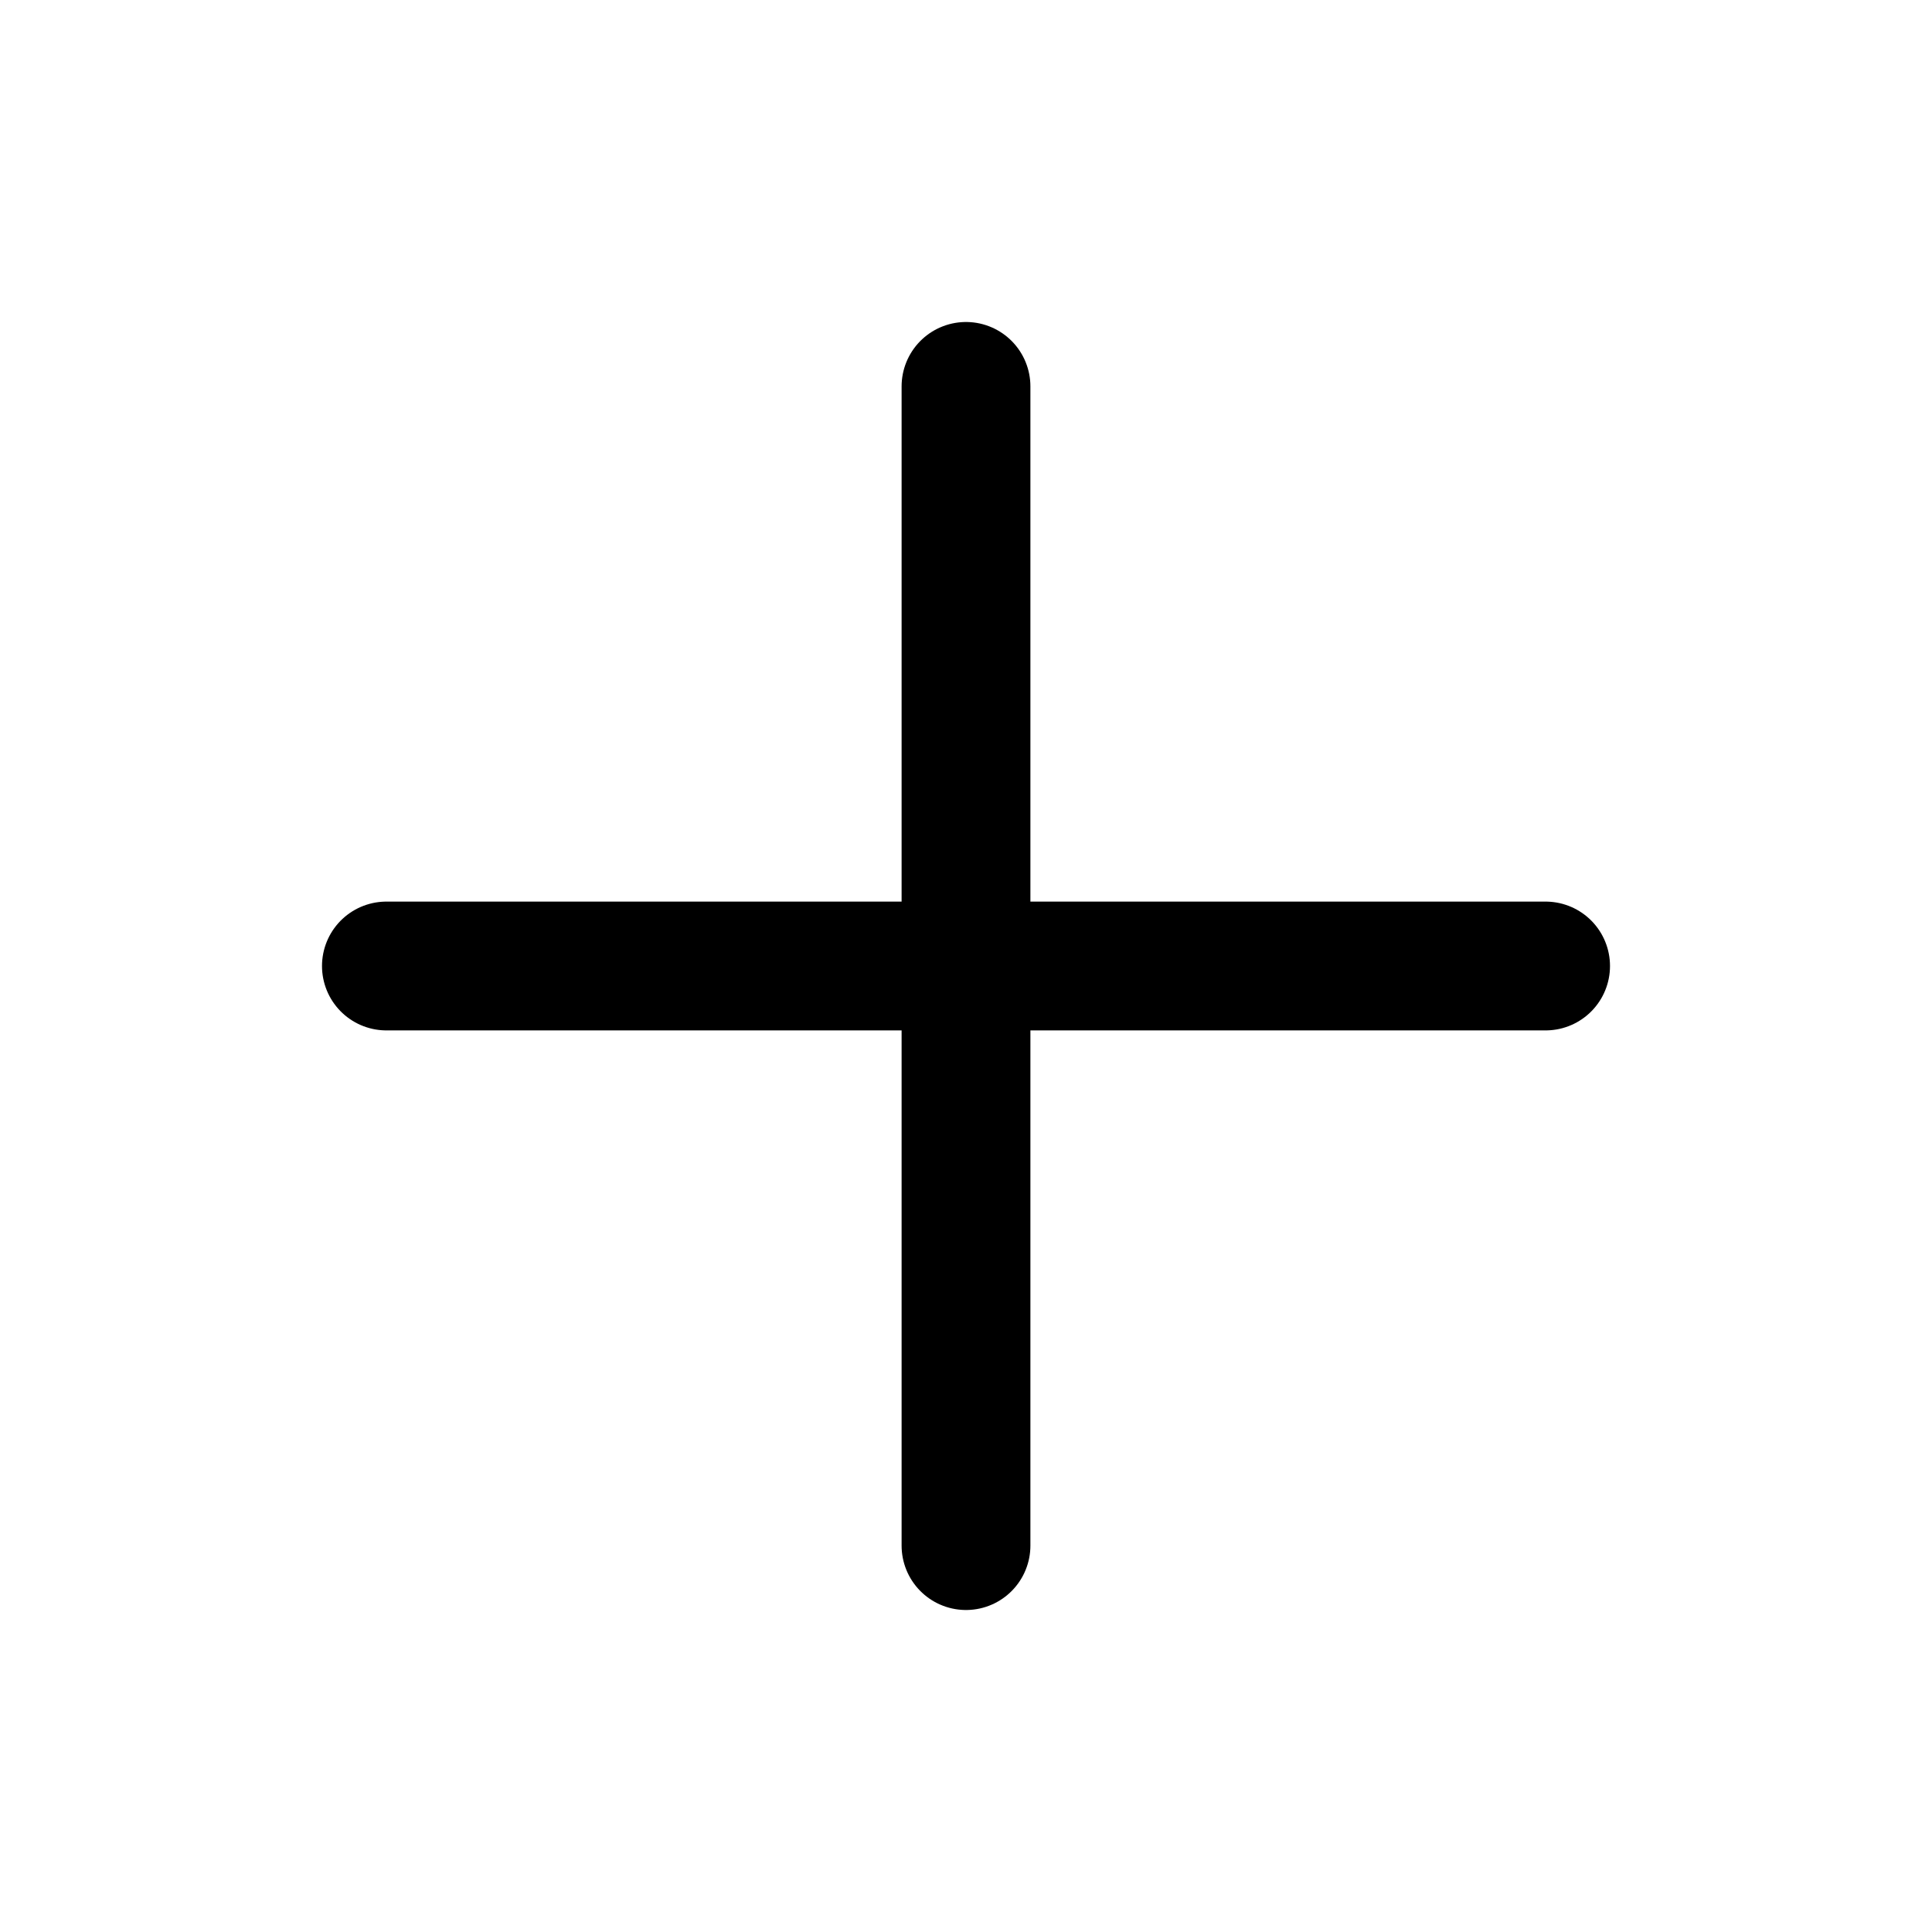
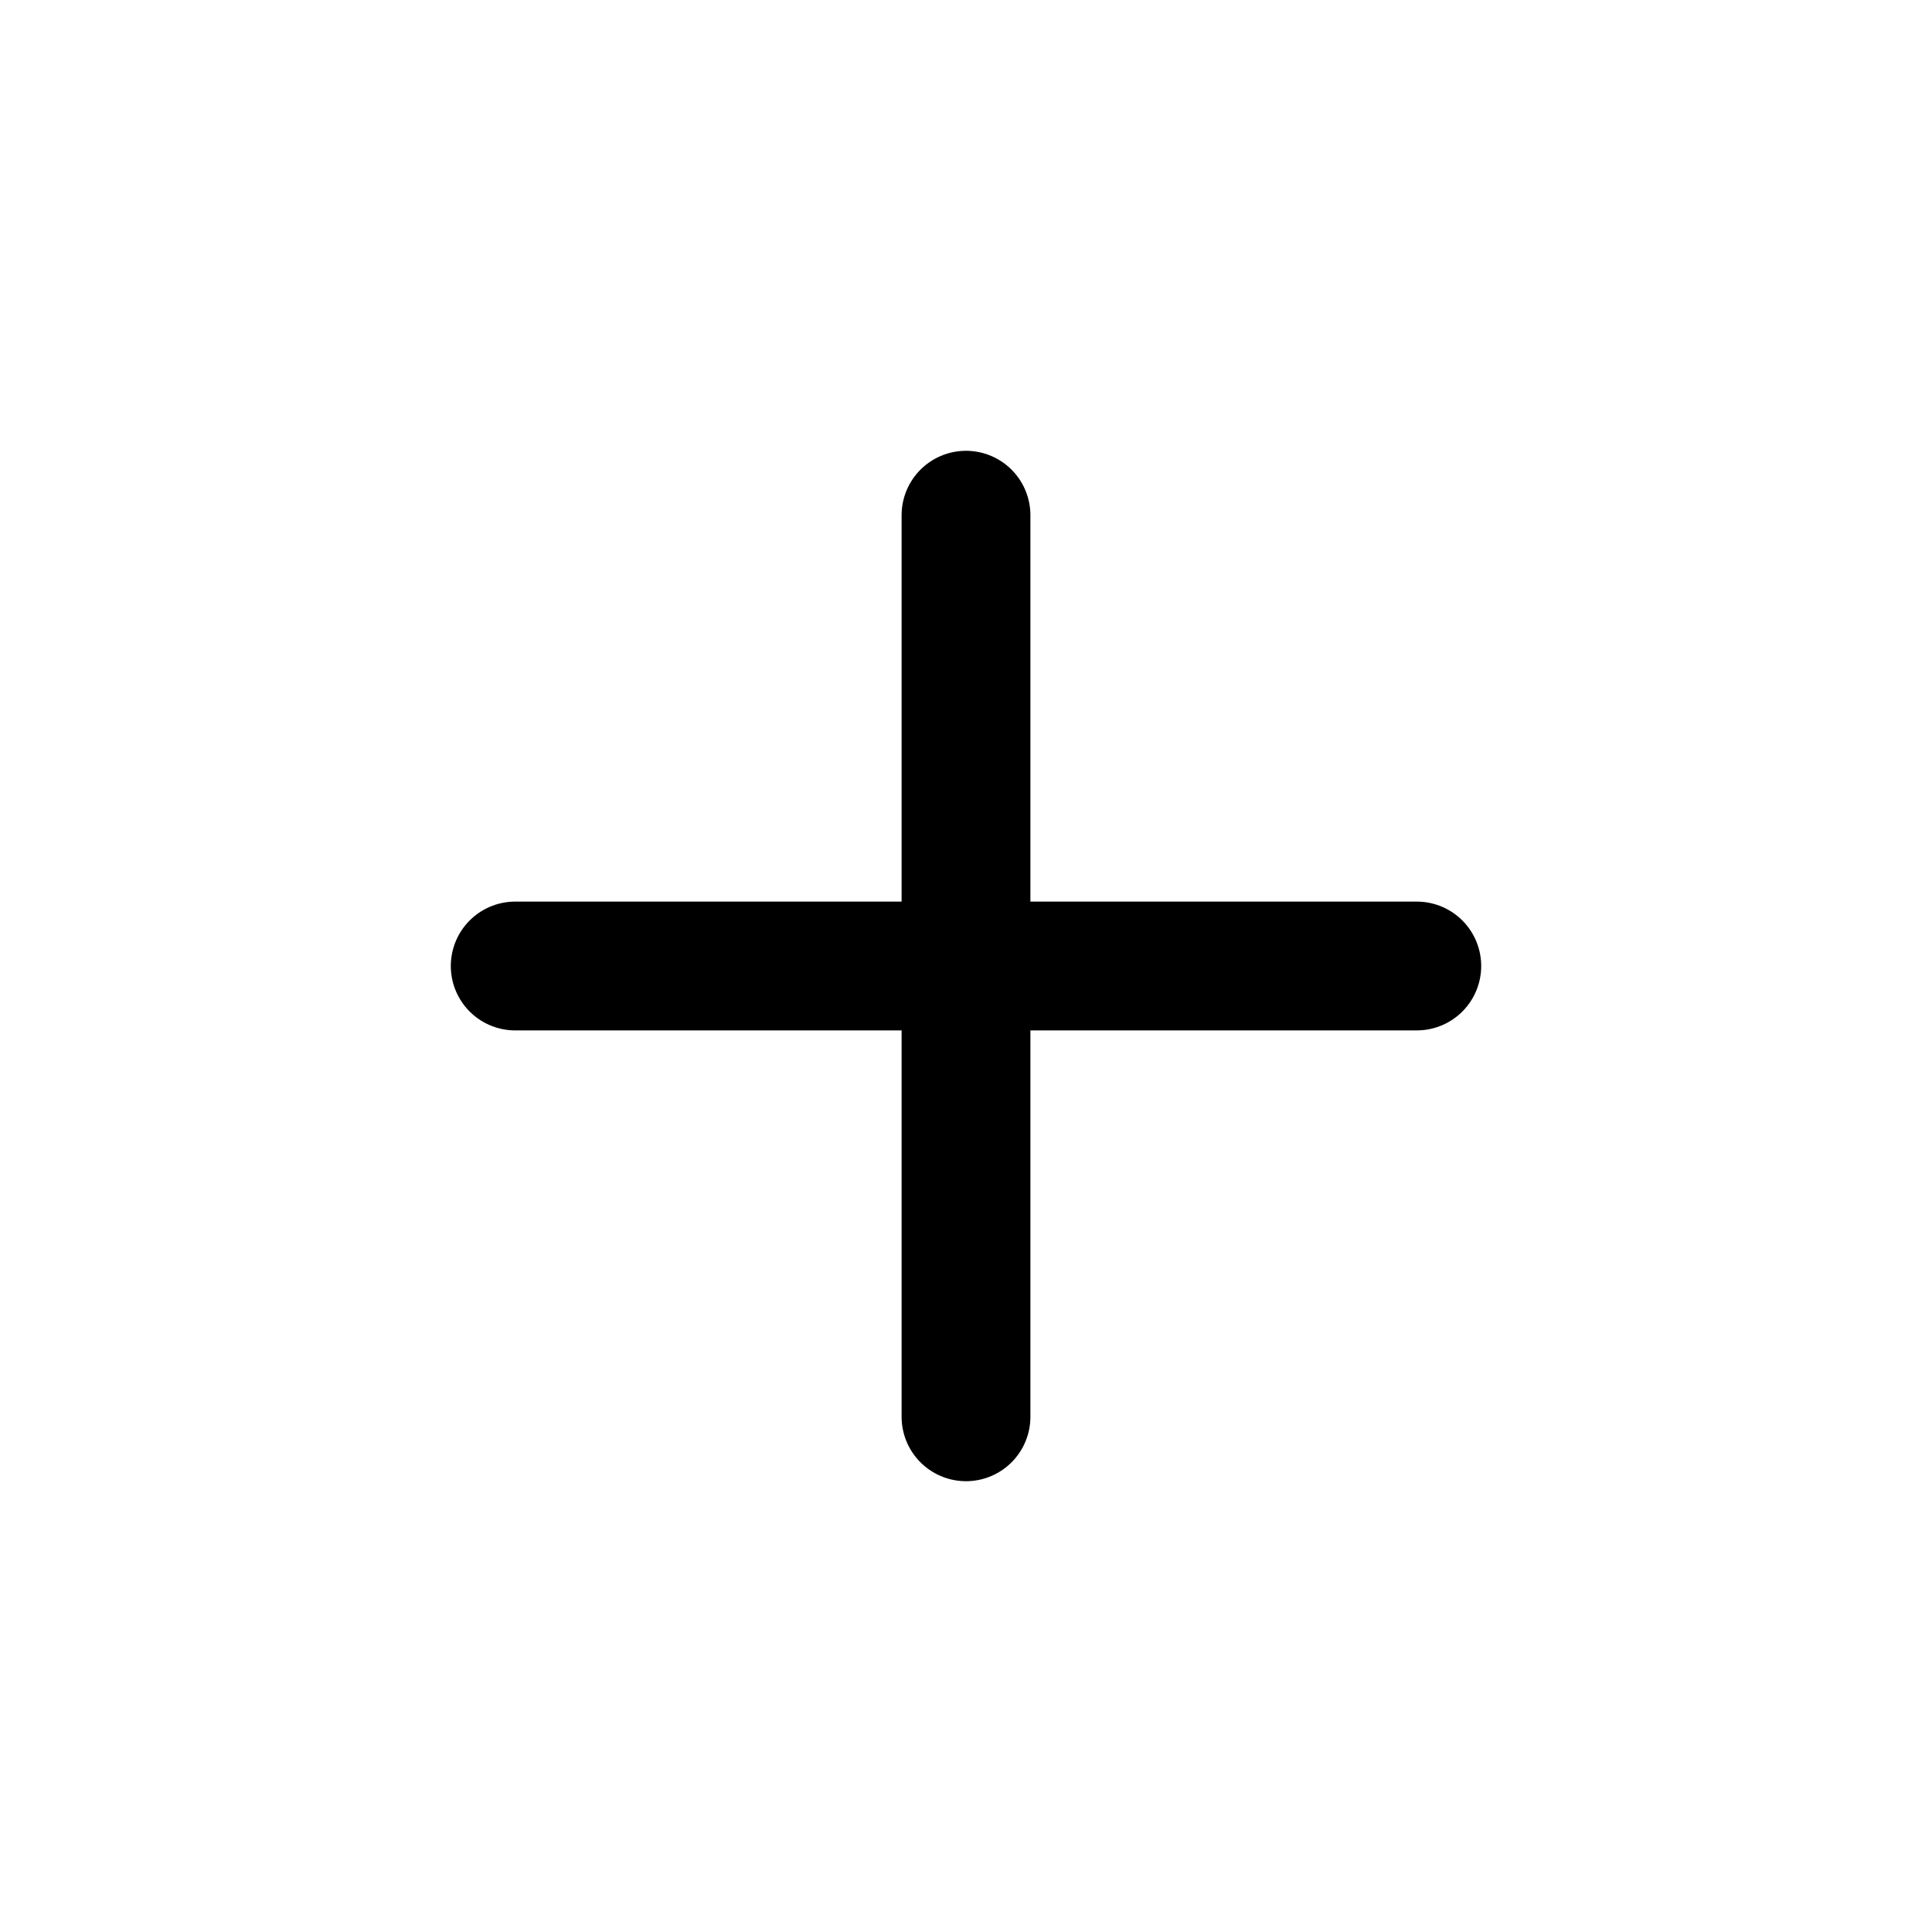
<svg xmlns="http://www.w3.org/2000/svg" version="1.1" id="Layer_1" x="0px" y="0px" enable-background="new 0 0 30 30" xml:space="preserve" width="30px" height="30px">
-   <line fill="none" stroke="#000000" stroke-width="2" stroke-linecap="round" stroke-miterlimit="10" x1="6" y1="15" x2="24" y2="15" />
-   <line fill="none" stroke="#000000" stroke-width="2" stroke-linecap="round" stroke-miterlimit="10" x1="15" y1="24" x2="15" y2="6" />
+   <line fill="none" stroke="#000000" stroke-width="2" stroke-linecap="round" stroke-miterlimit="10" x1="8" y1="15" x2="22" y2="15" />
+   <line fill="none" stroke="#000000" stroke-width="2" stroke-linecap="round" stroke-miterlimit="10" x1="15" y1="22" x2="15" y2="8" />
</svg>
